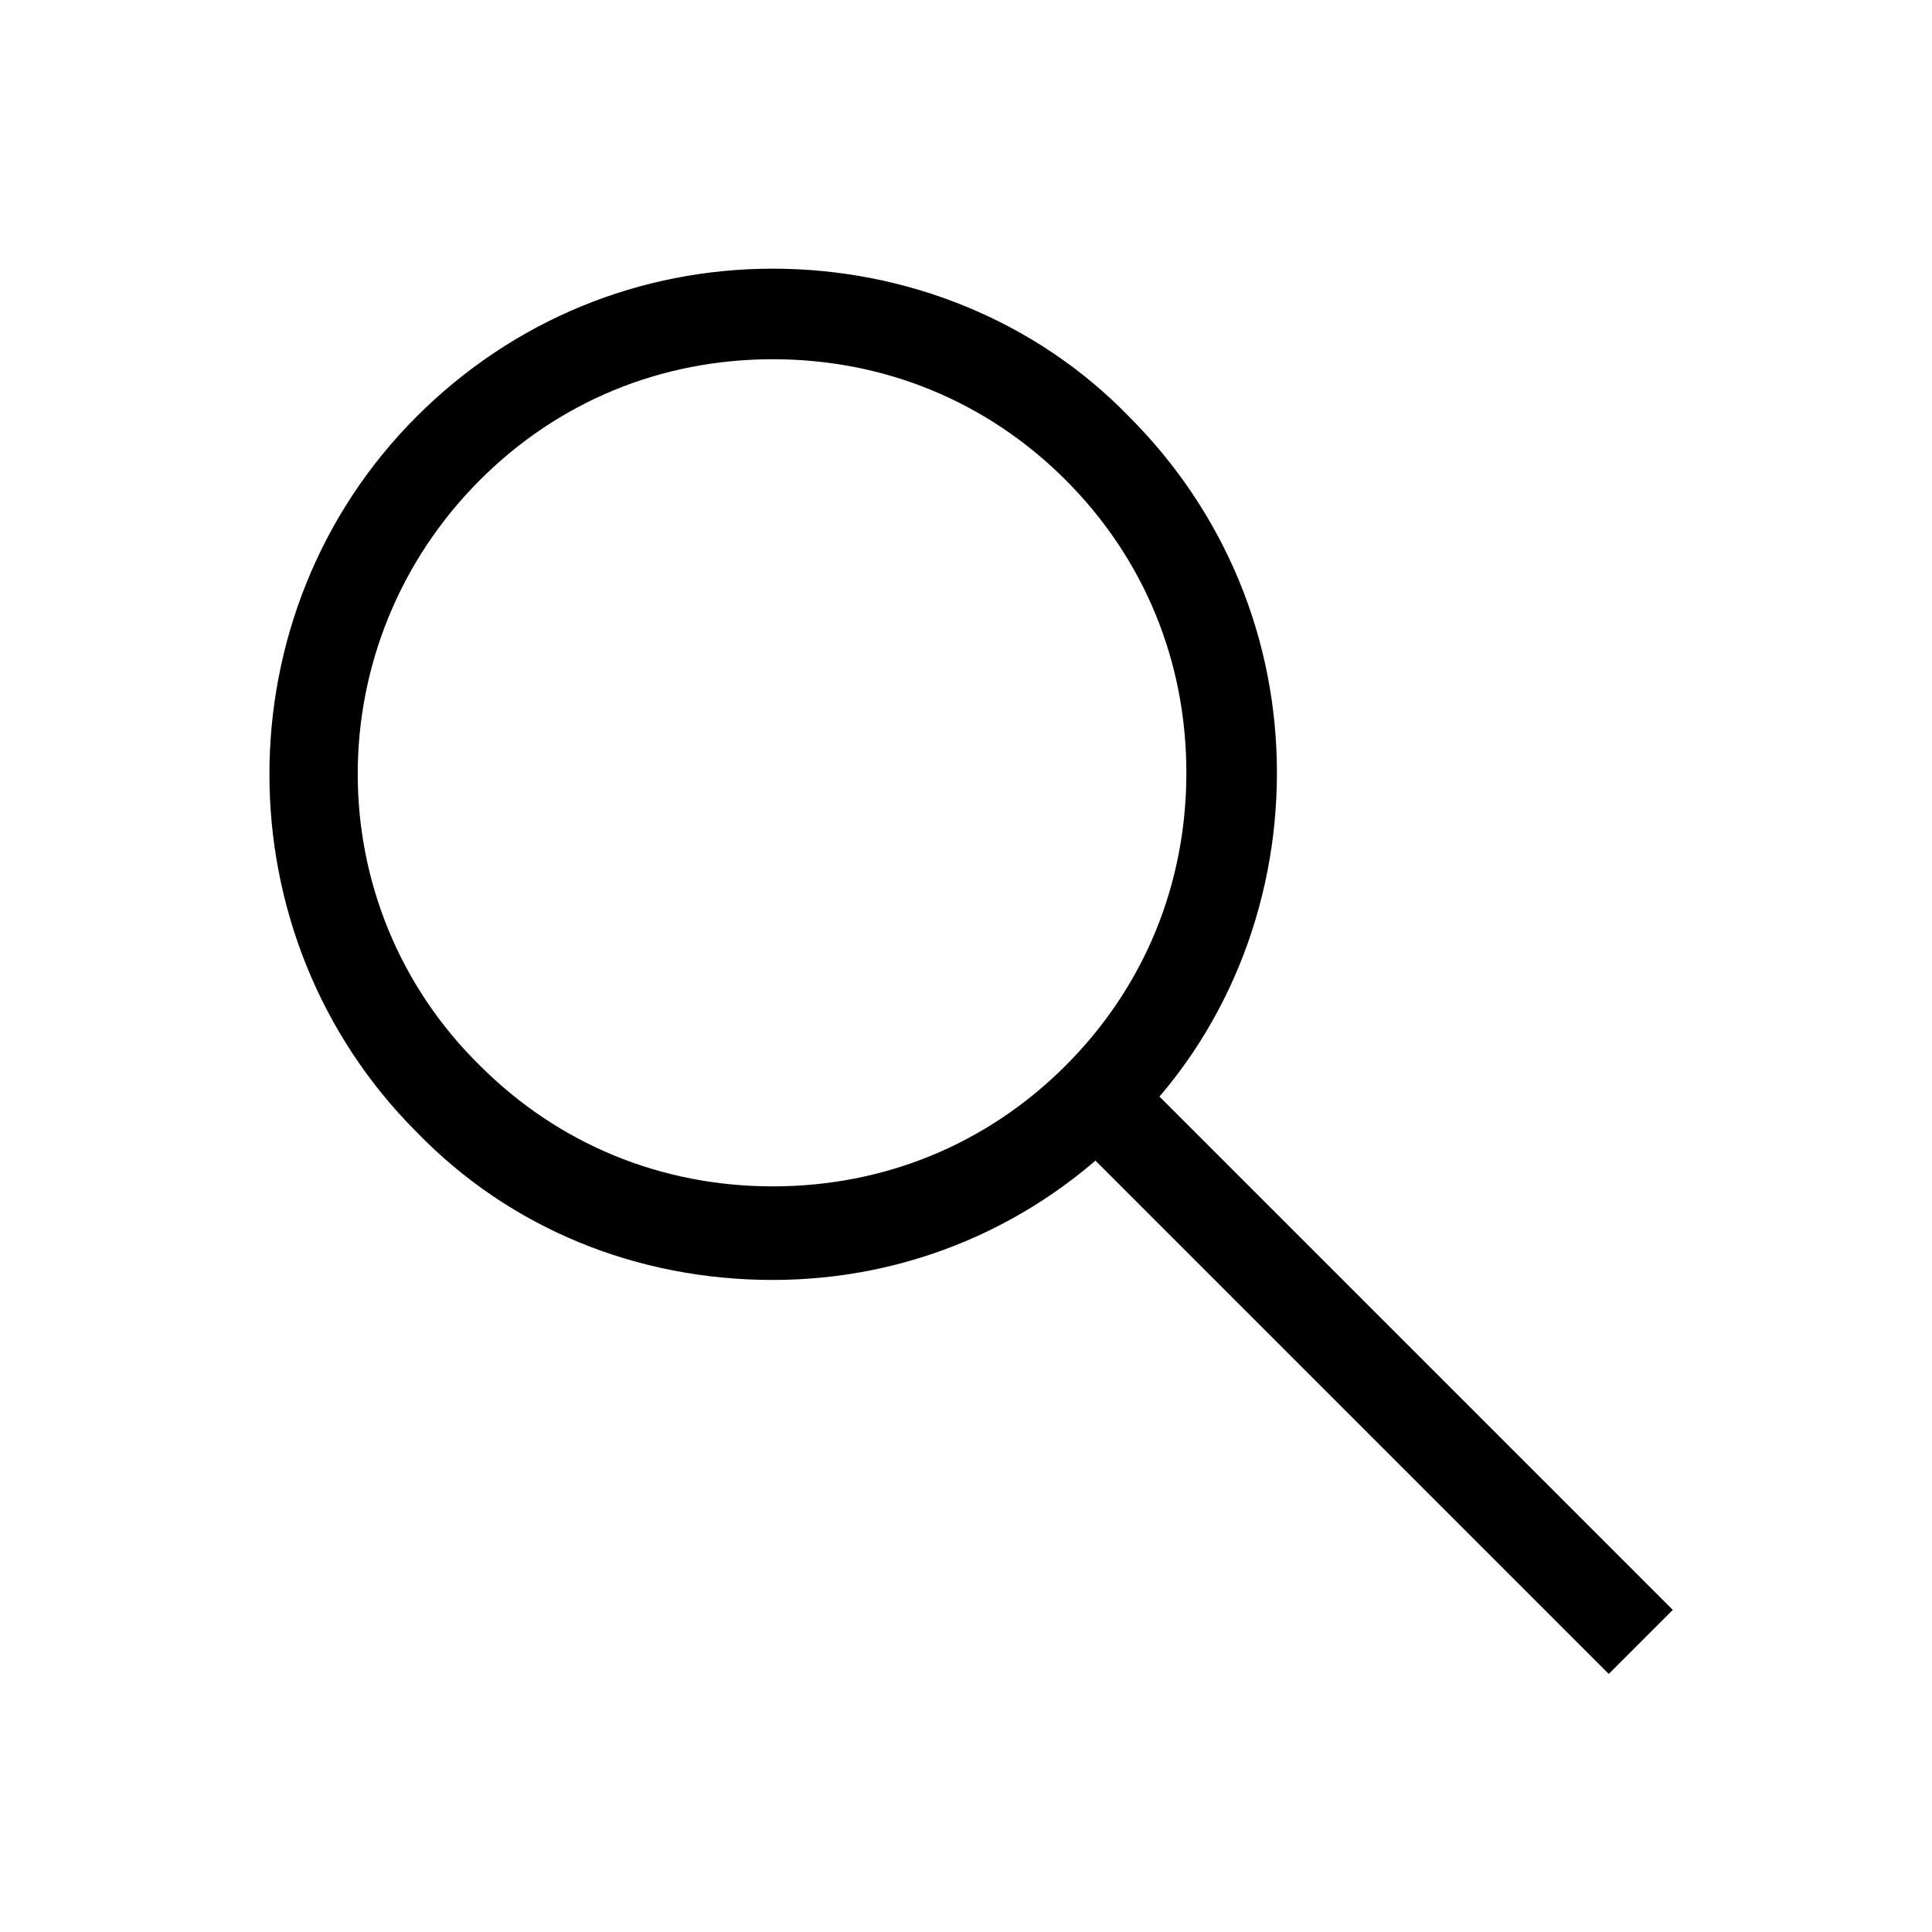
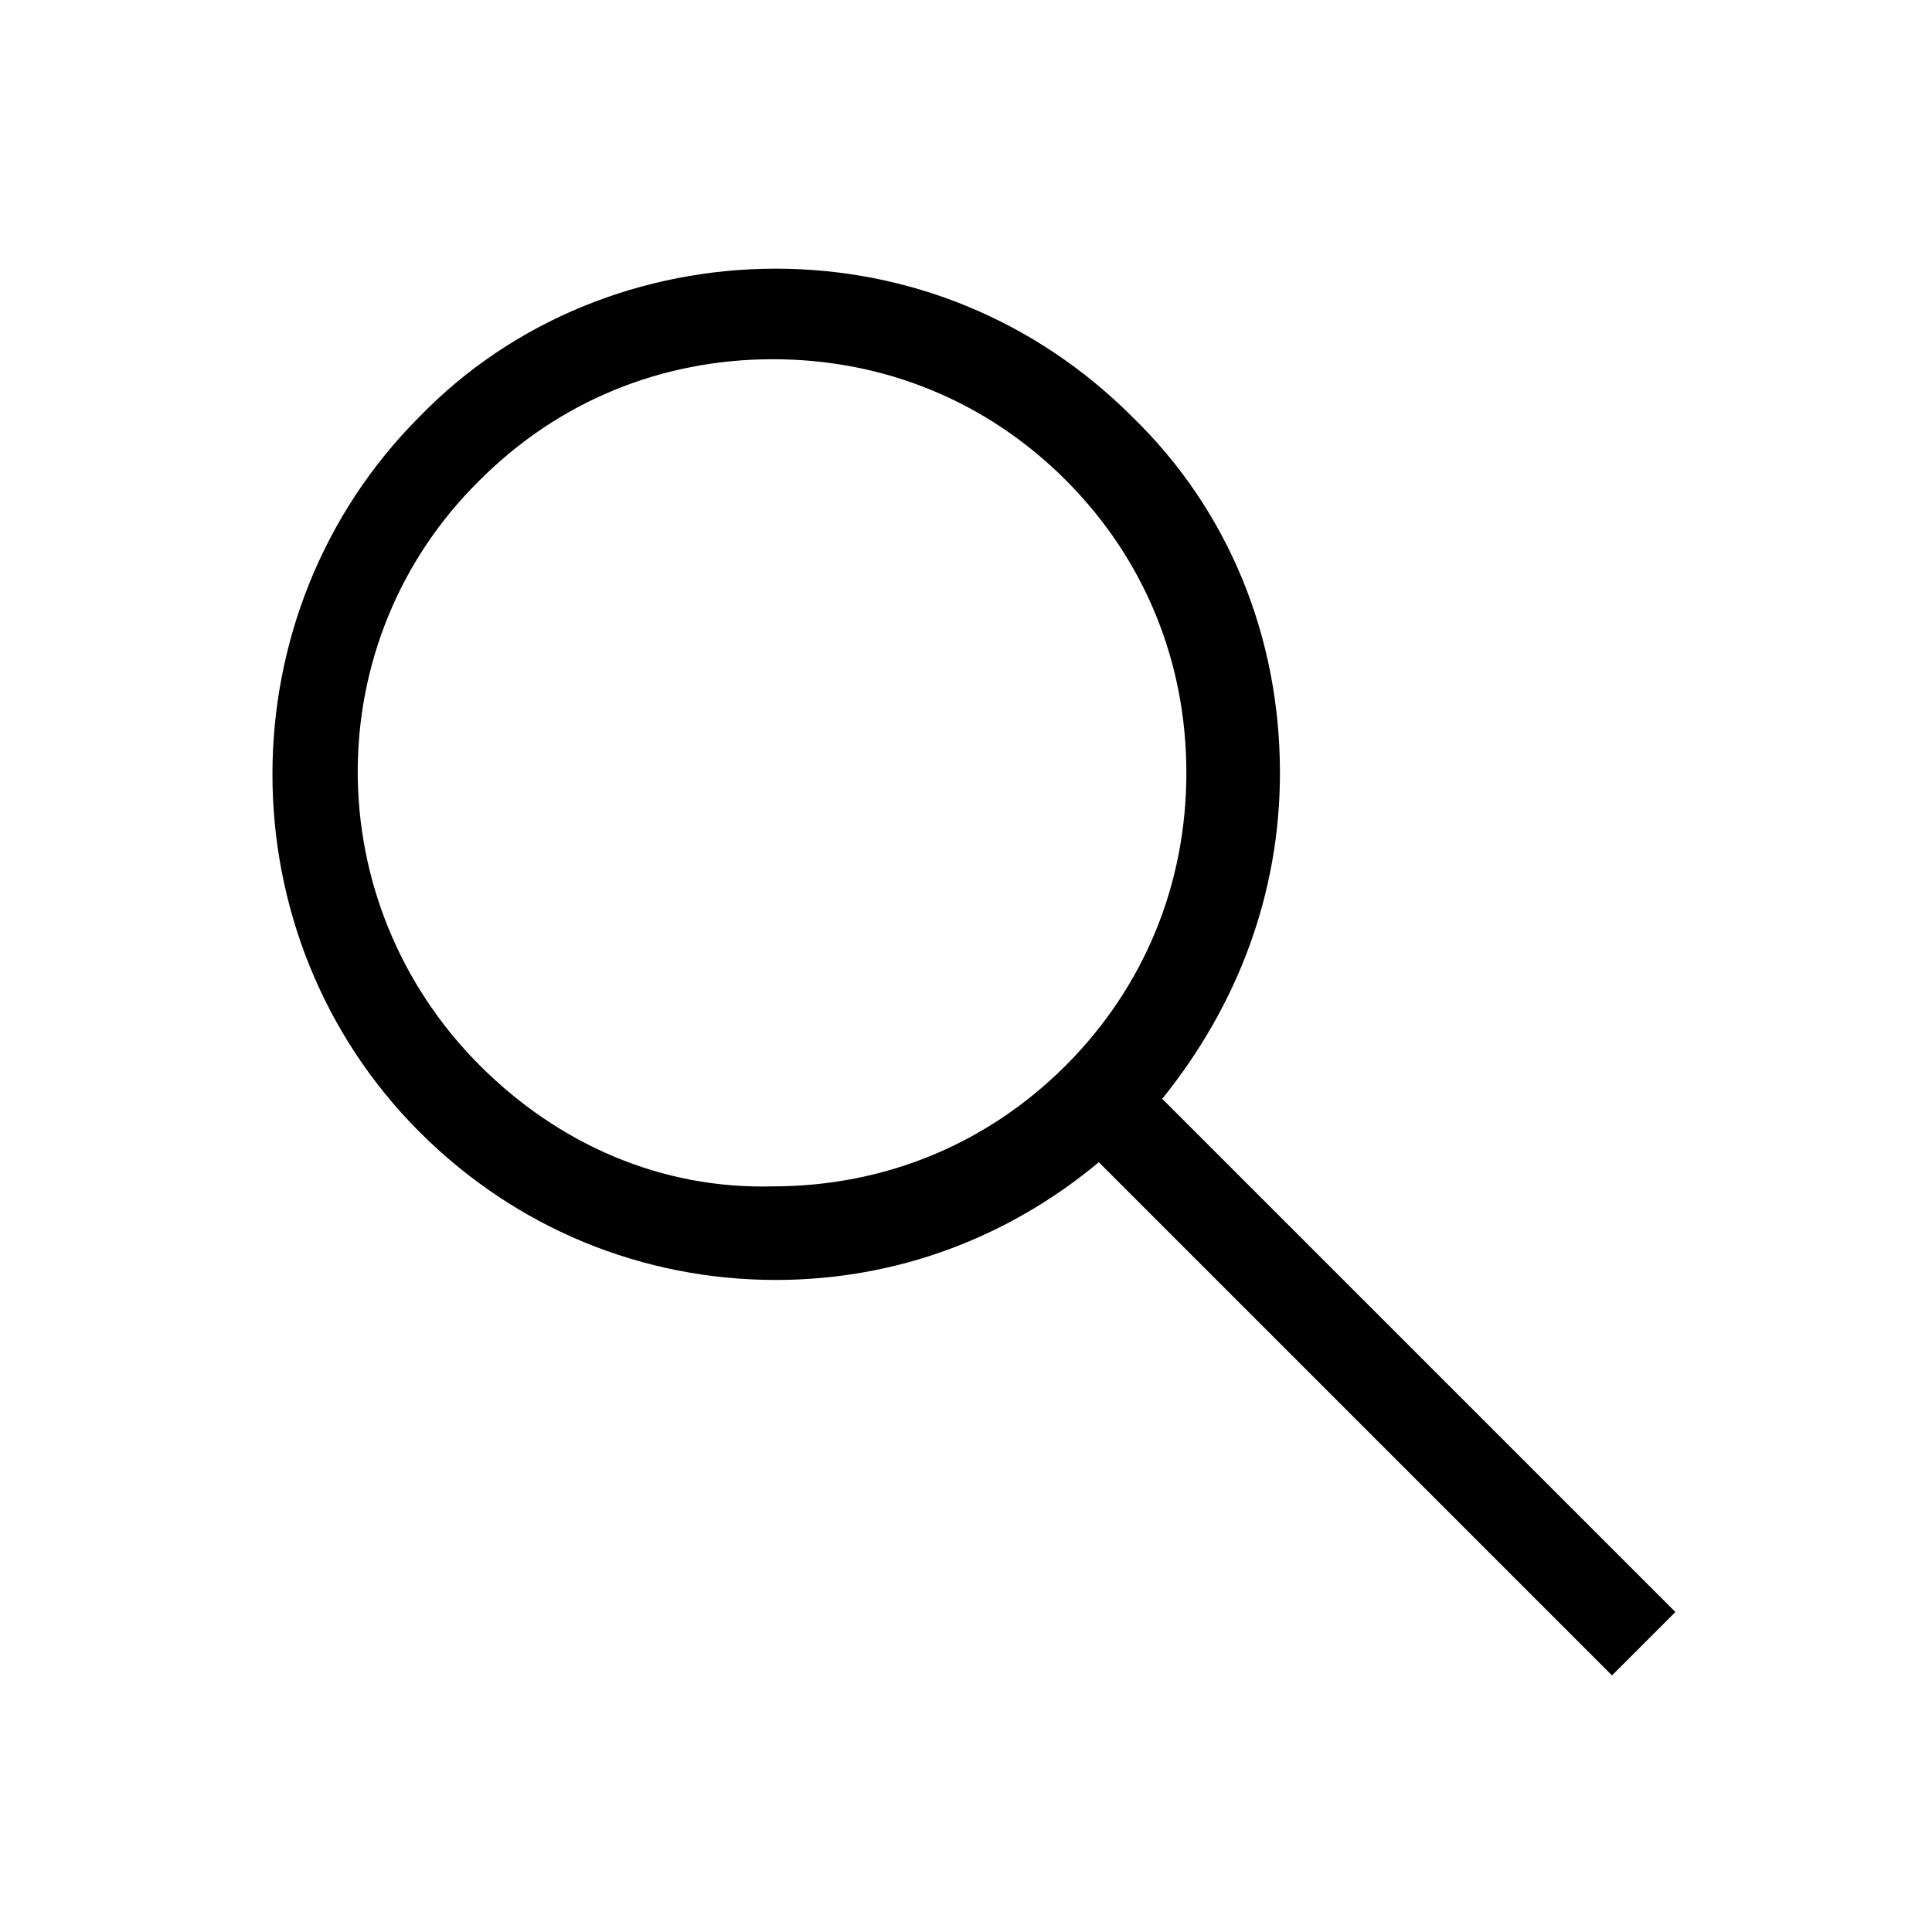
<svg xmlns="http://www.w3.org/2000/svg" version="1.1" id="Layer_1" x="0px" y="0px" viewBox="0 0 64 64" enable-background="new 0 0 64 64" xml:space="preserve">
-   <g>
-     <path d="M25.6,42.4c-4.5,0-8.7-1.7-11.8-4.9c-6.5-6.5-6.5-17.2,0-23.7c3.2-3.2,7.4-4.9,11.8-4.9s8.7,1.7,11.8,4.9   c3.2,3.2,4.9,7.4,4.9,11.8s-1.7,8.7-4.9,11.8C34.3,40.6,30.1,42.4,25.6,42.4z M25.6,11.9c-3.7,0-7.1,1.4-9.7,4   c-5.4,5.4-5.4,14.1,0,19.4c2.6,2.6,6,4,9.7,4c3.7,0,7.1-1.4,9.7-4s4-6,4-9.7c0-3.7-1.4-7.1-4-9.7C32.7,13.3,29.3,11.9,25.6,11.9z" />
-     <rect x="32.7" y="43.9" transform="matrix(0.7071 0.7071 -0.7071 0.7071 45.3728 -18.794)" width="25.4" height="3" />
-   </g>
+   <path d="M42.4,25.6c0-4.5-1.7-8.7-4.9-11.8c-3.2-3.2-7.4-4.9-11.8-4.9s-8.7,1.7-11.8,4.9c-6.5,6.5-6.5,17.2,0,23.7  c3.2,3.2,7.4,4.9,11.8,4.9c4,0,7.7-1.4,10.7-3.9l17,17l2.1-2.1l-17-17C41,33.3,42.4,29.6,42.4,25.6z M15.9,35.3  c-5.4-5.4-5.4-14.1,0-19.4c2.6-2.6,6-4,9.7-4s7.1,1.4,9.7,4c2.6,2.6,4,6,4,9.7c0,3.7-1.4,7.1-4,9.7s-6,4-9.7,4  C21.9,39.4,18.5,37.9,15.9,35.3z" />
</svg>
